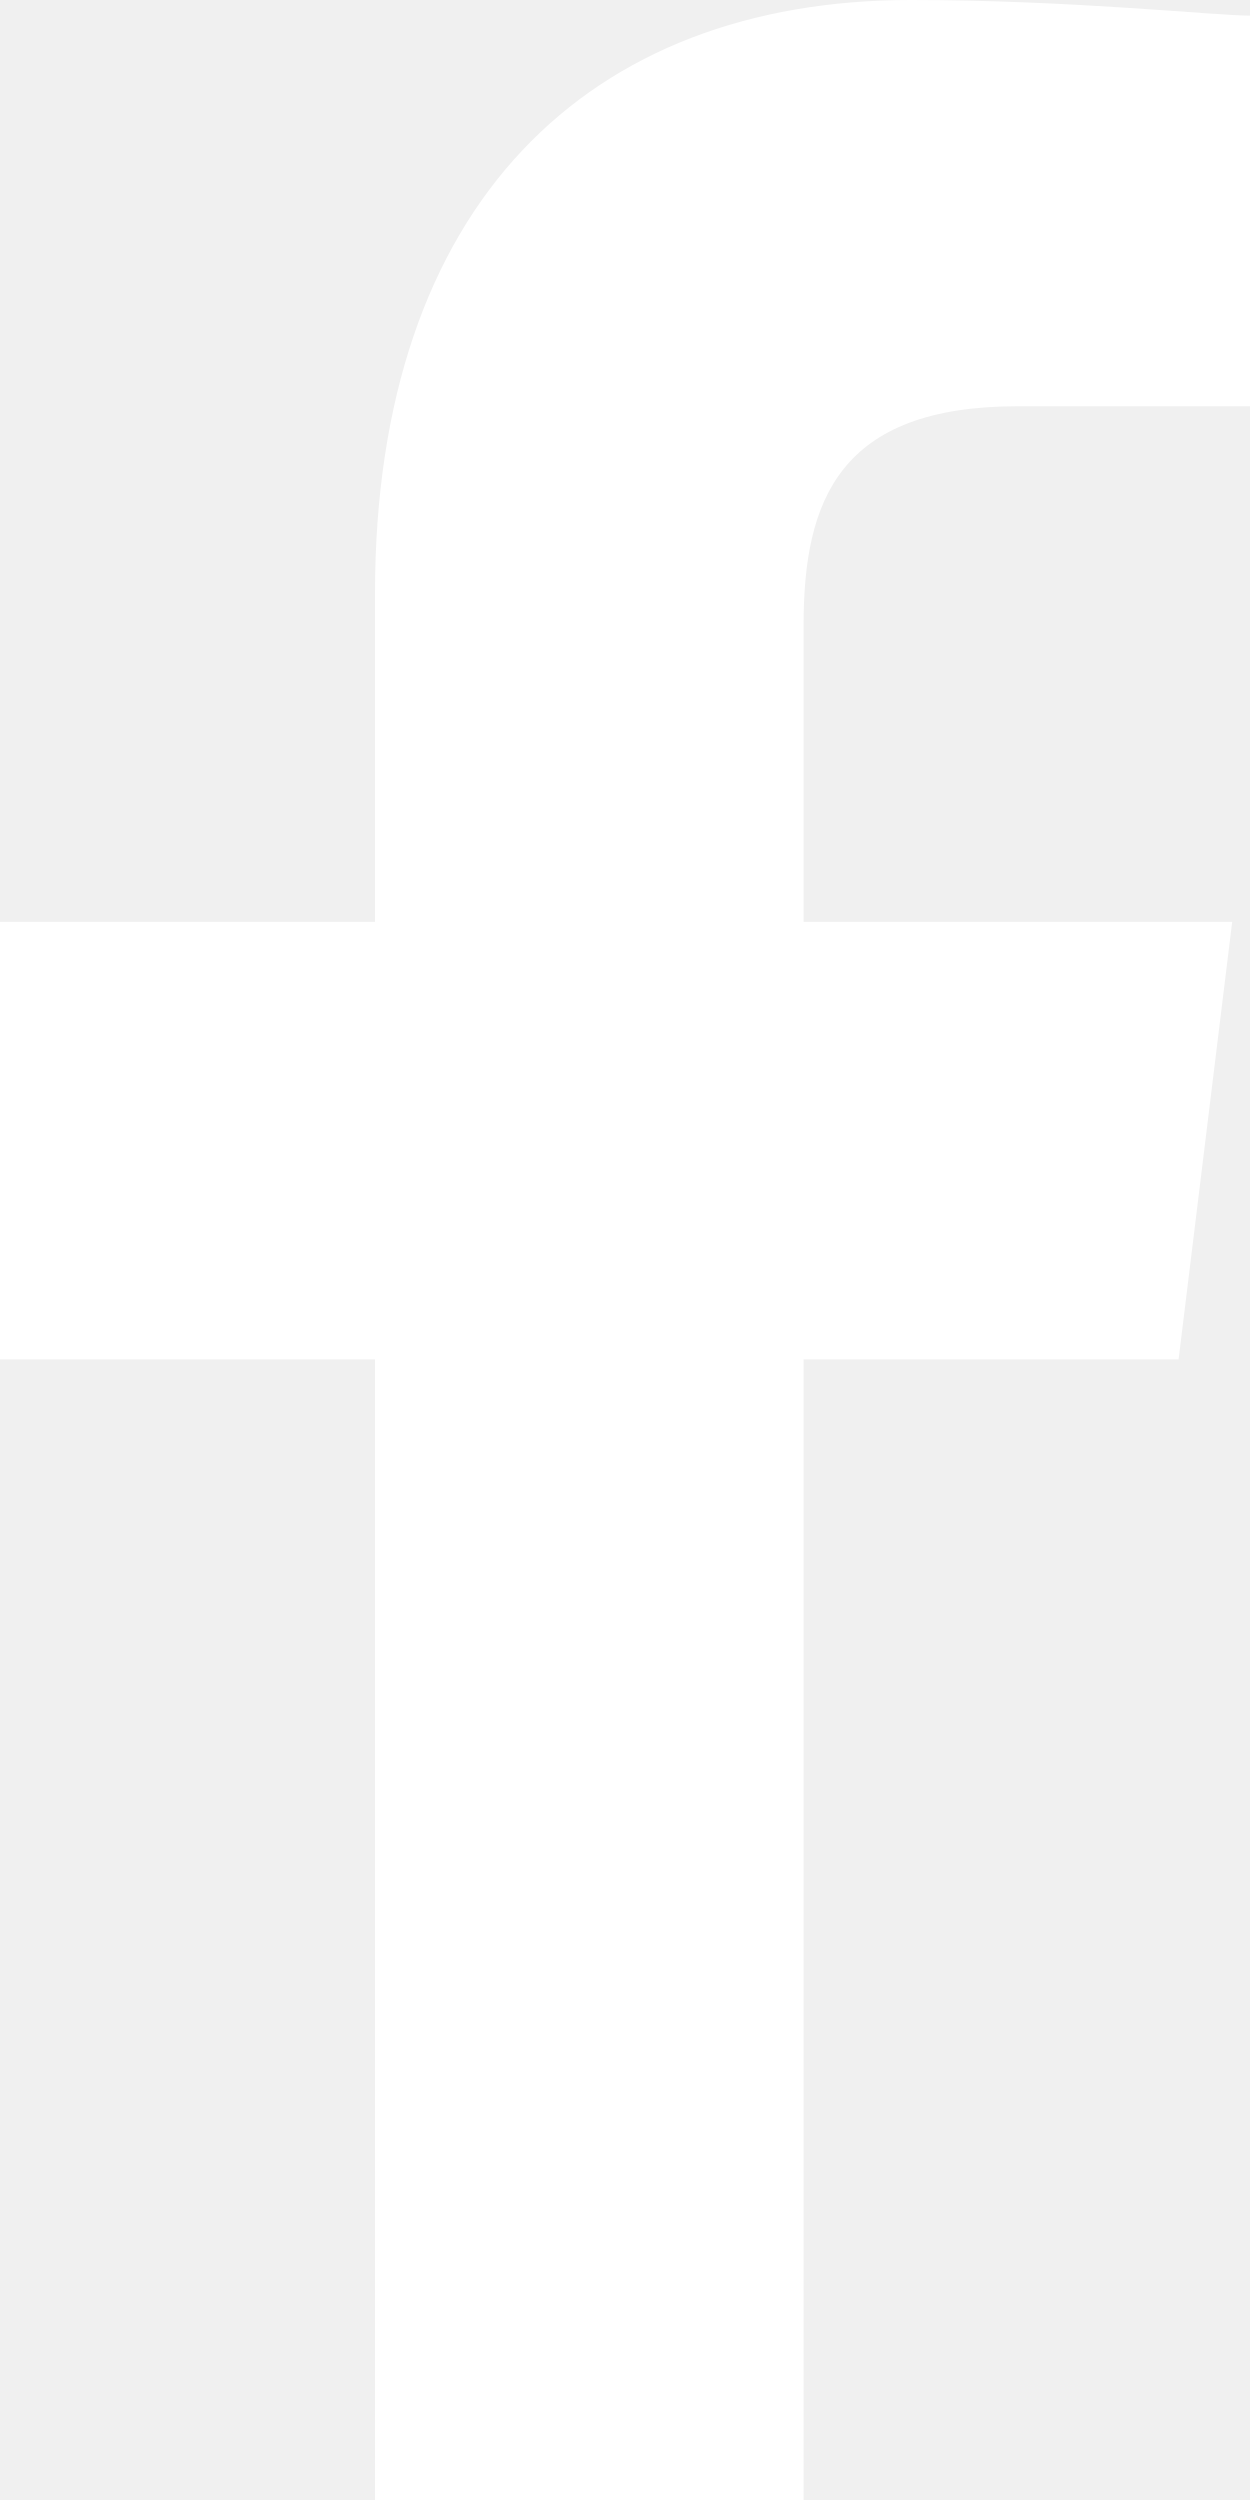
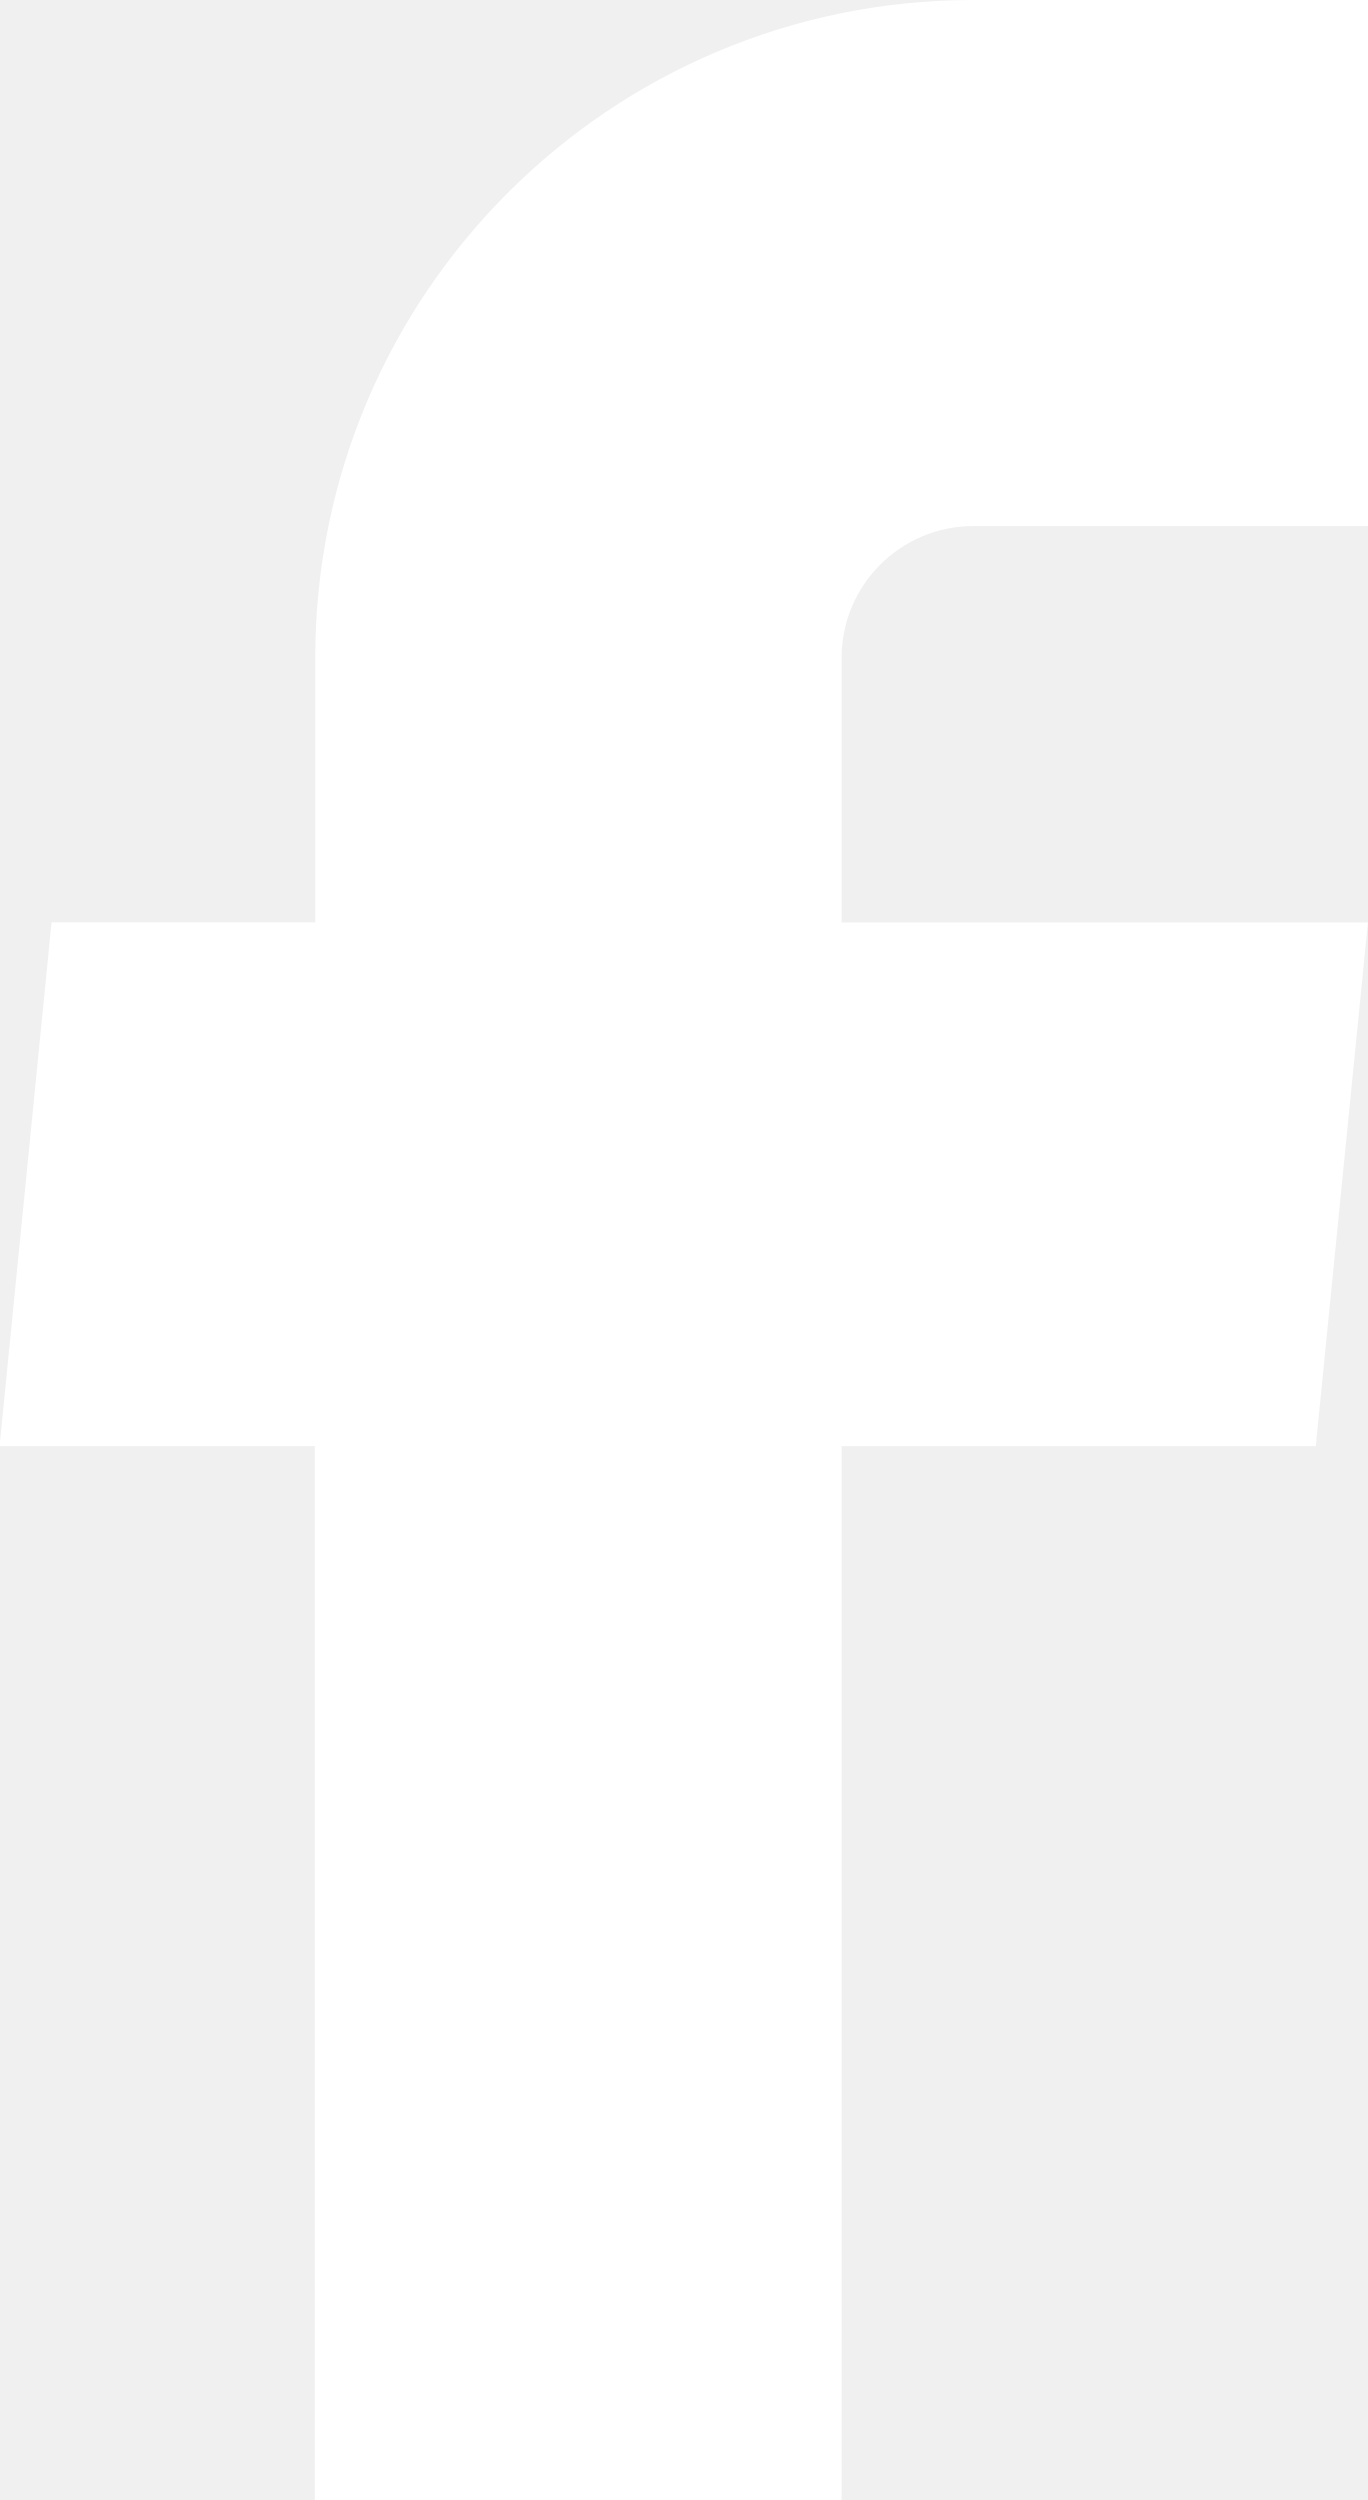
- <svg xmlns="http://www.w3.org/2000/svg" width="8" height="16" viewBox="0 0 8 16">
-   <path id="facebook" d="M5.143,16V8.7h2.4l.343-2.8H5.143V4c0-.8.229-1.4,1.371-1.4H8V.1C7.771.1,6.857,0,5.829,0,3.771,0,2.4,1.3,2.4,3.8V5.9H0V8.7H2.4V16Z" fill="#fff" />
+ <svg xmlns="http://www.w3.org/2000/svg" width="9.338" height="17.066" viewBox="0 0 9.338 17.066">
+   <g id="facebook" transform="translate(-10.203 -3.75)">
+     <path id="Path_91" data-name="Path 91" d="M12.355,20.816h3.593V13.622h3.237l.356-3.575H15.948V8.241a.9.9,0,0,1,.9-.9h2.695V3.75H16.846a4.491,4.491,0,0,0-4.491,4.491v1.805h-1.8L10.2,13.622h2.152v7.195Z" fill="#fff" />
+   </g>
</svg>
